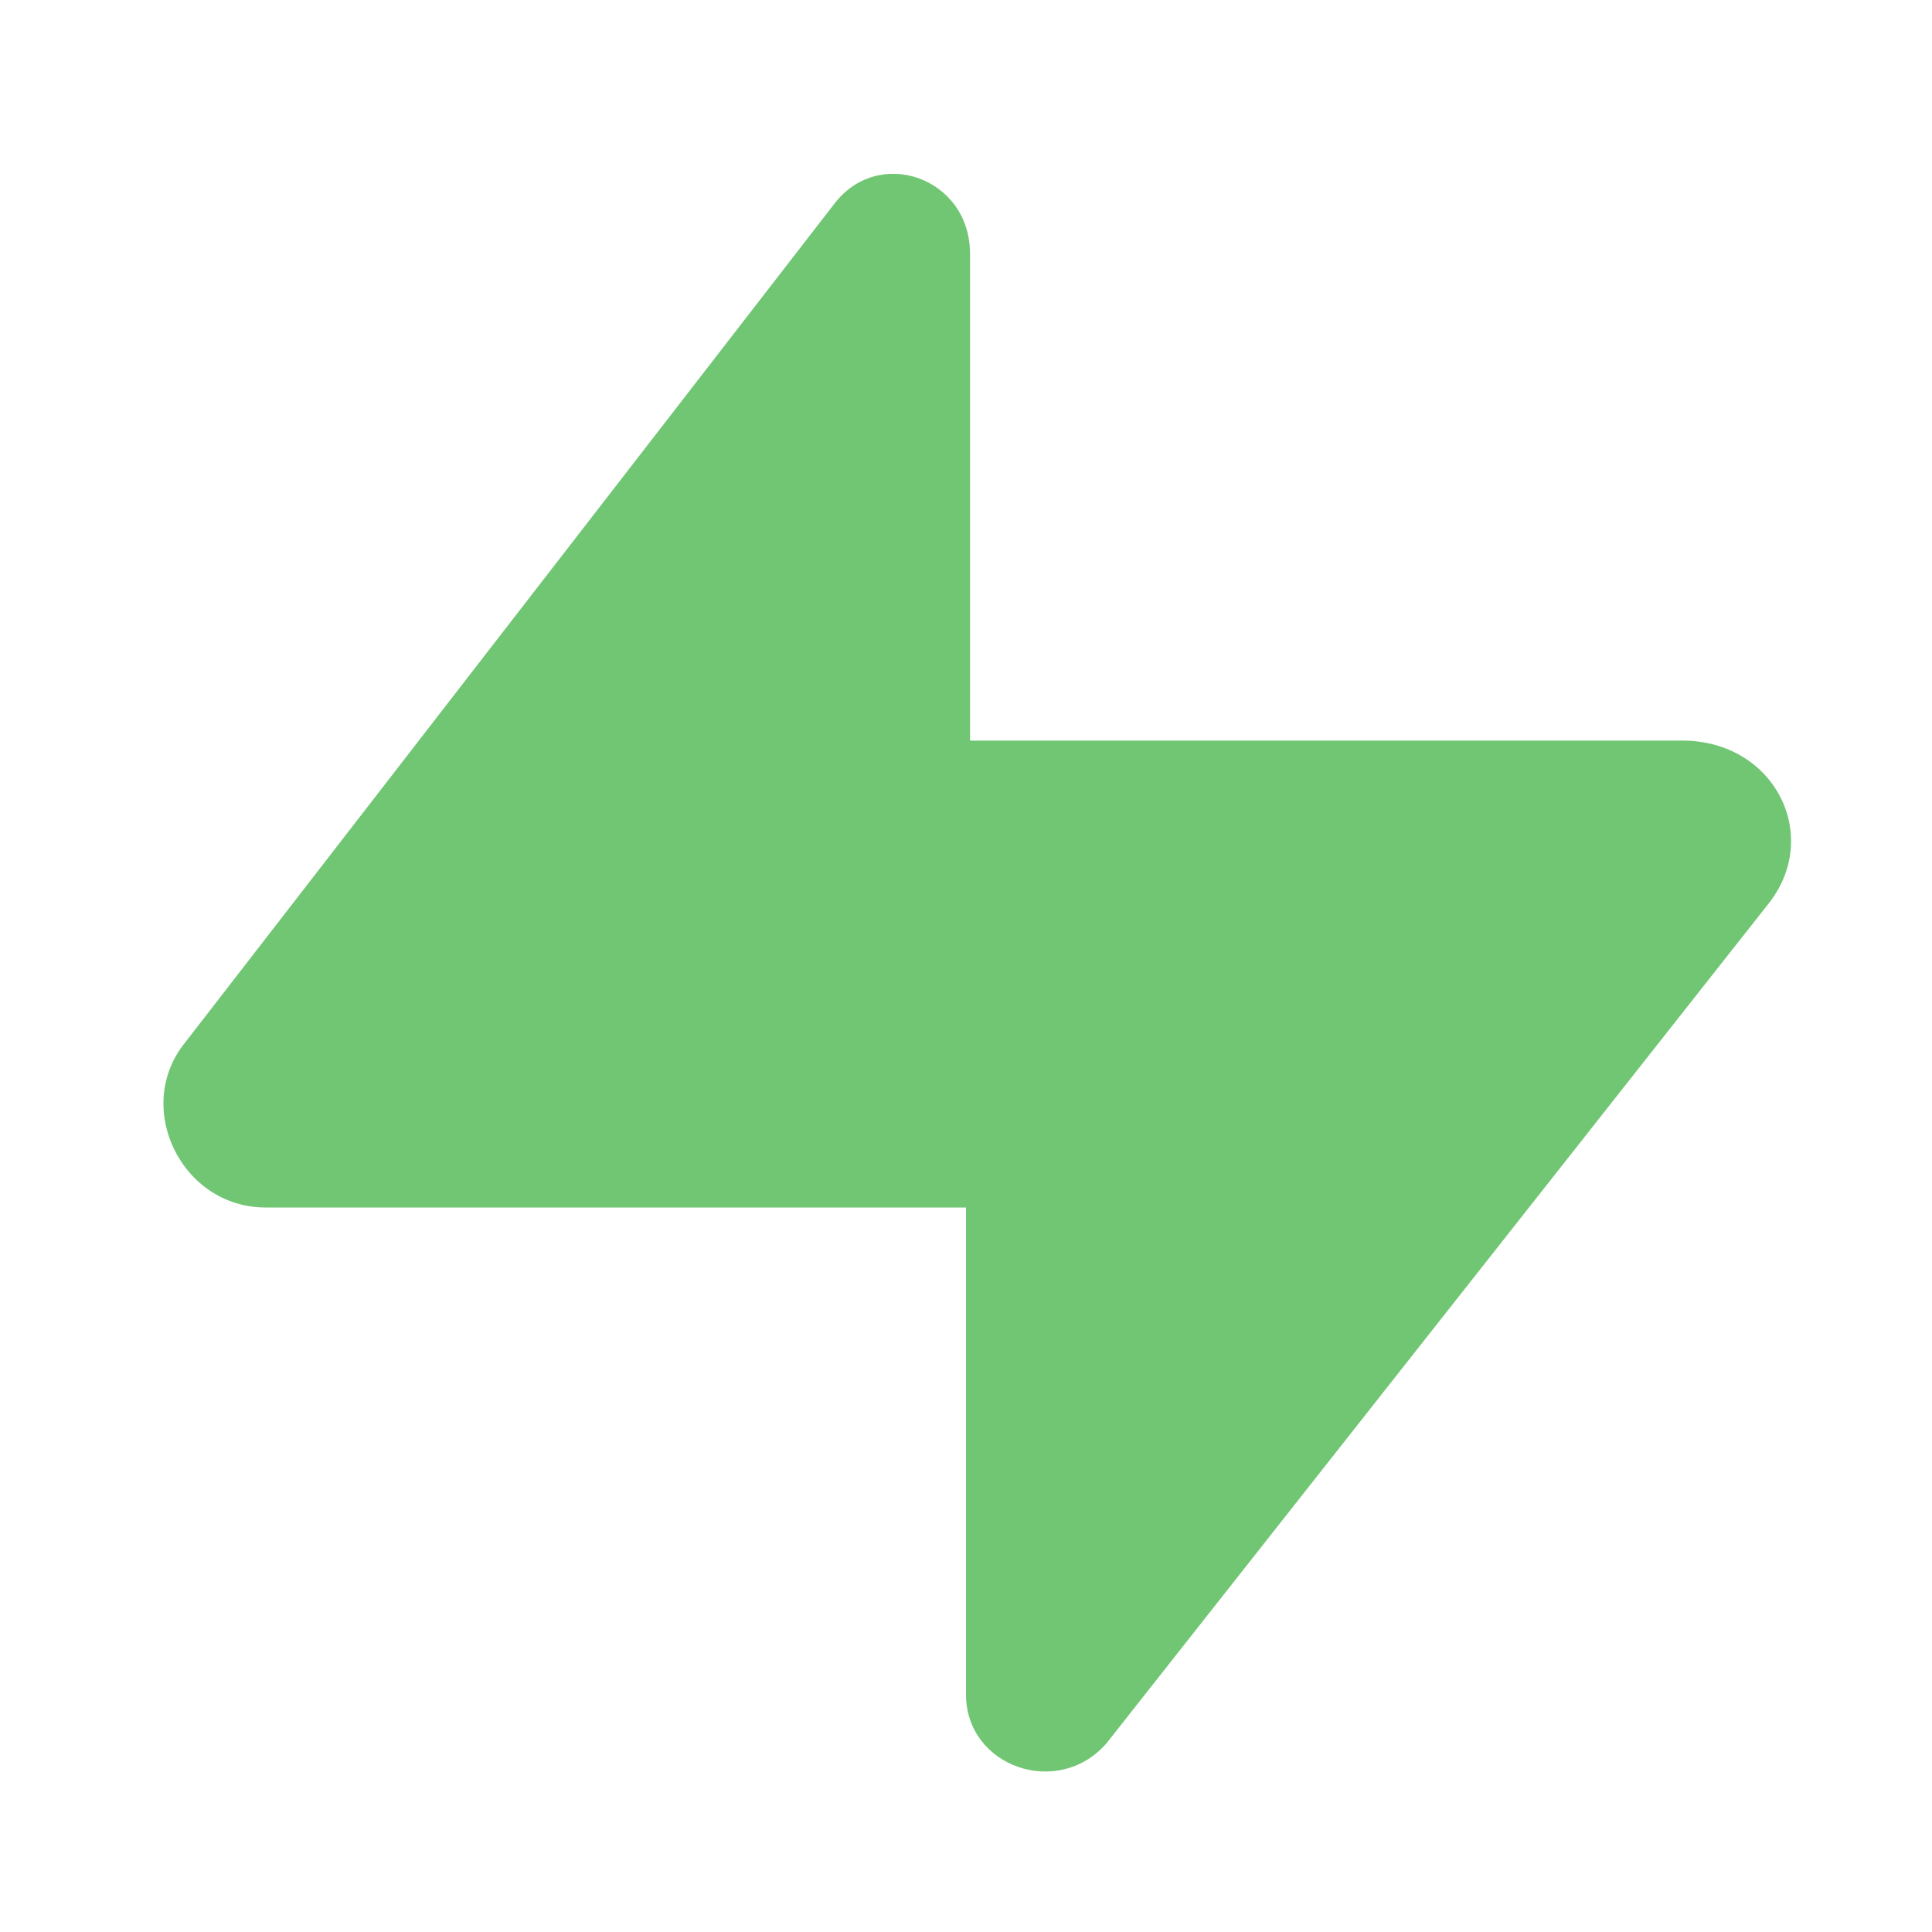
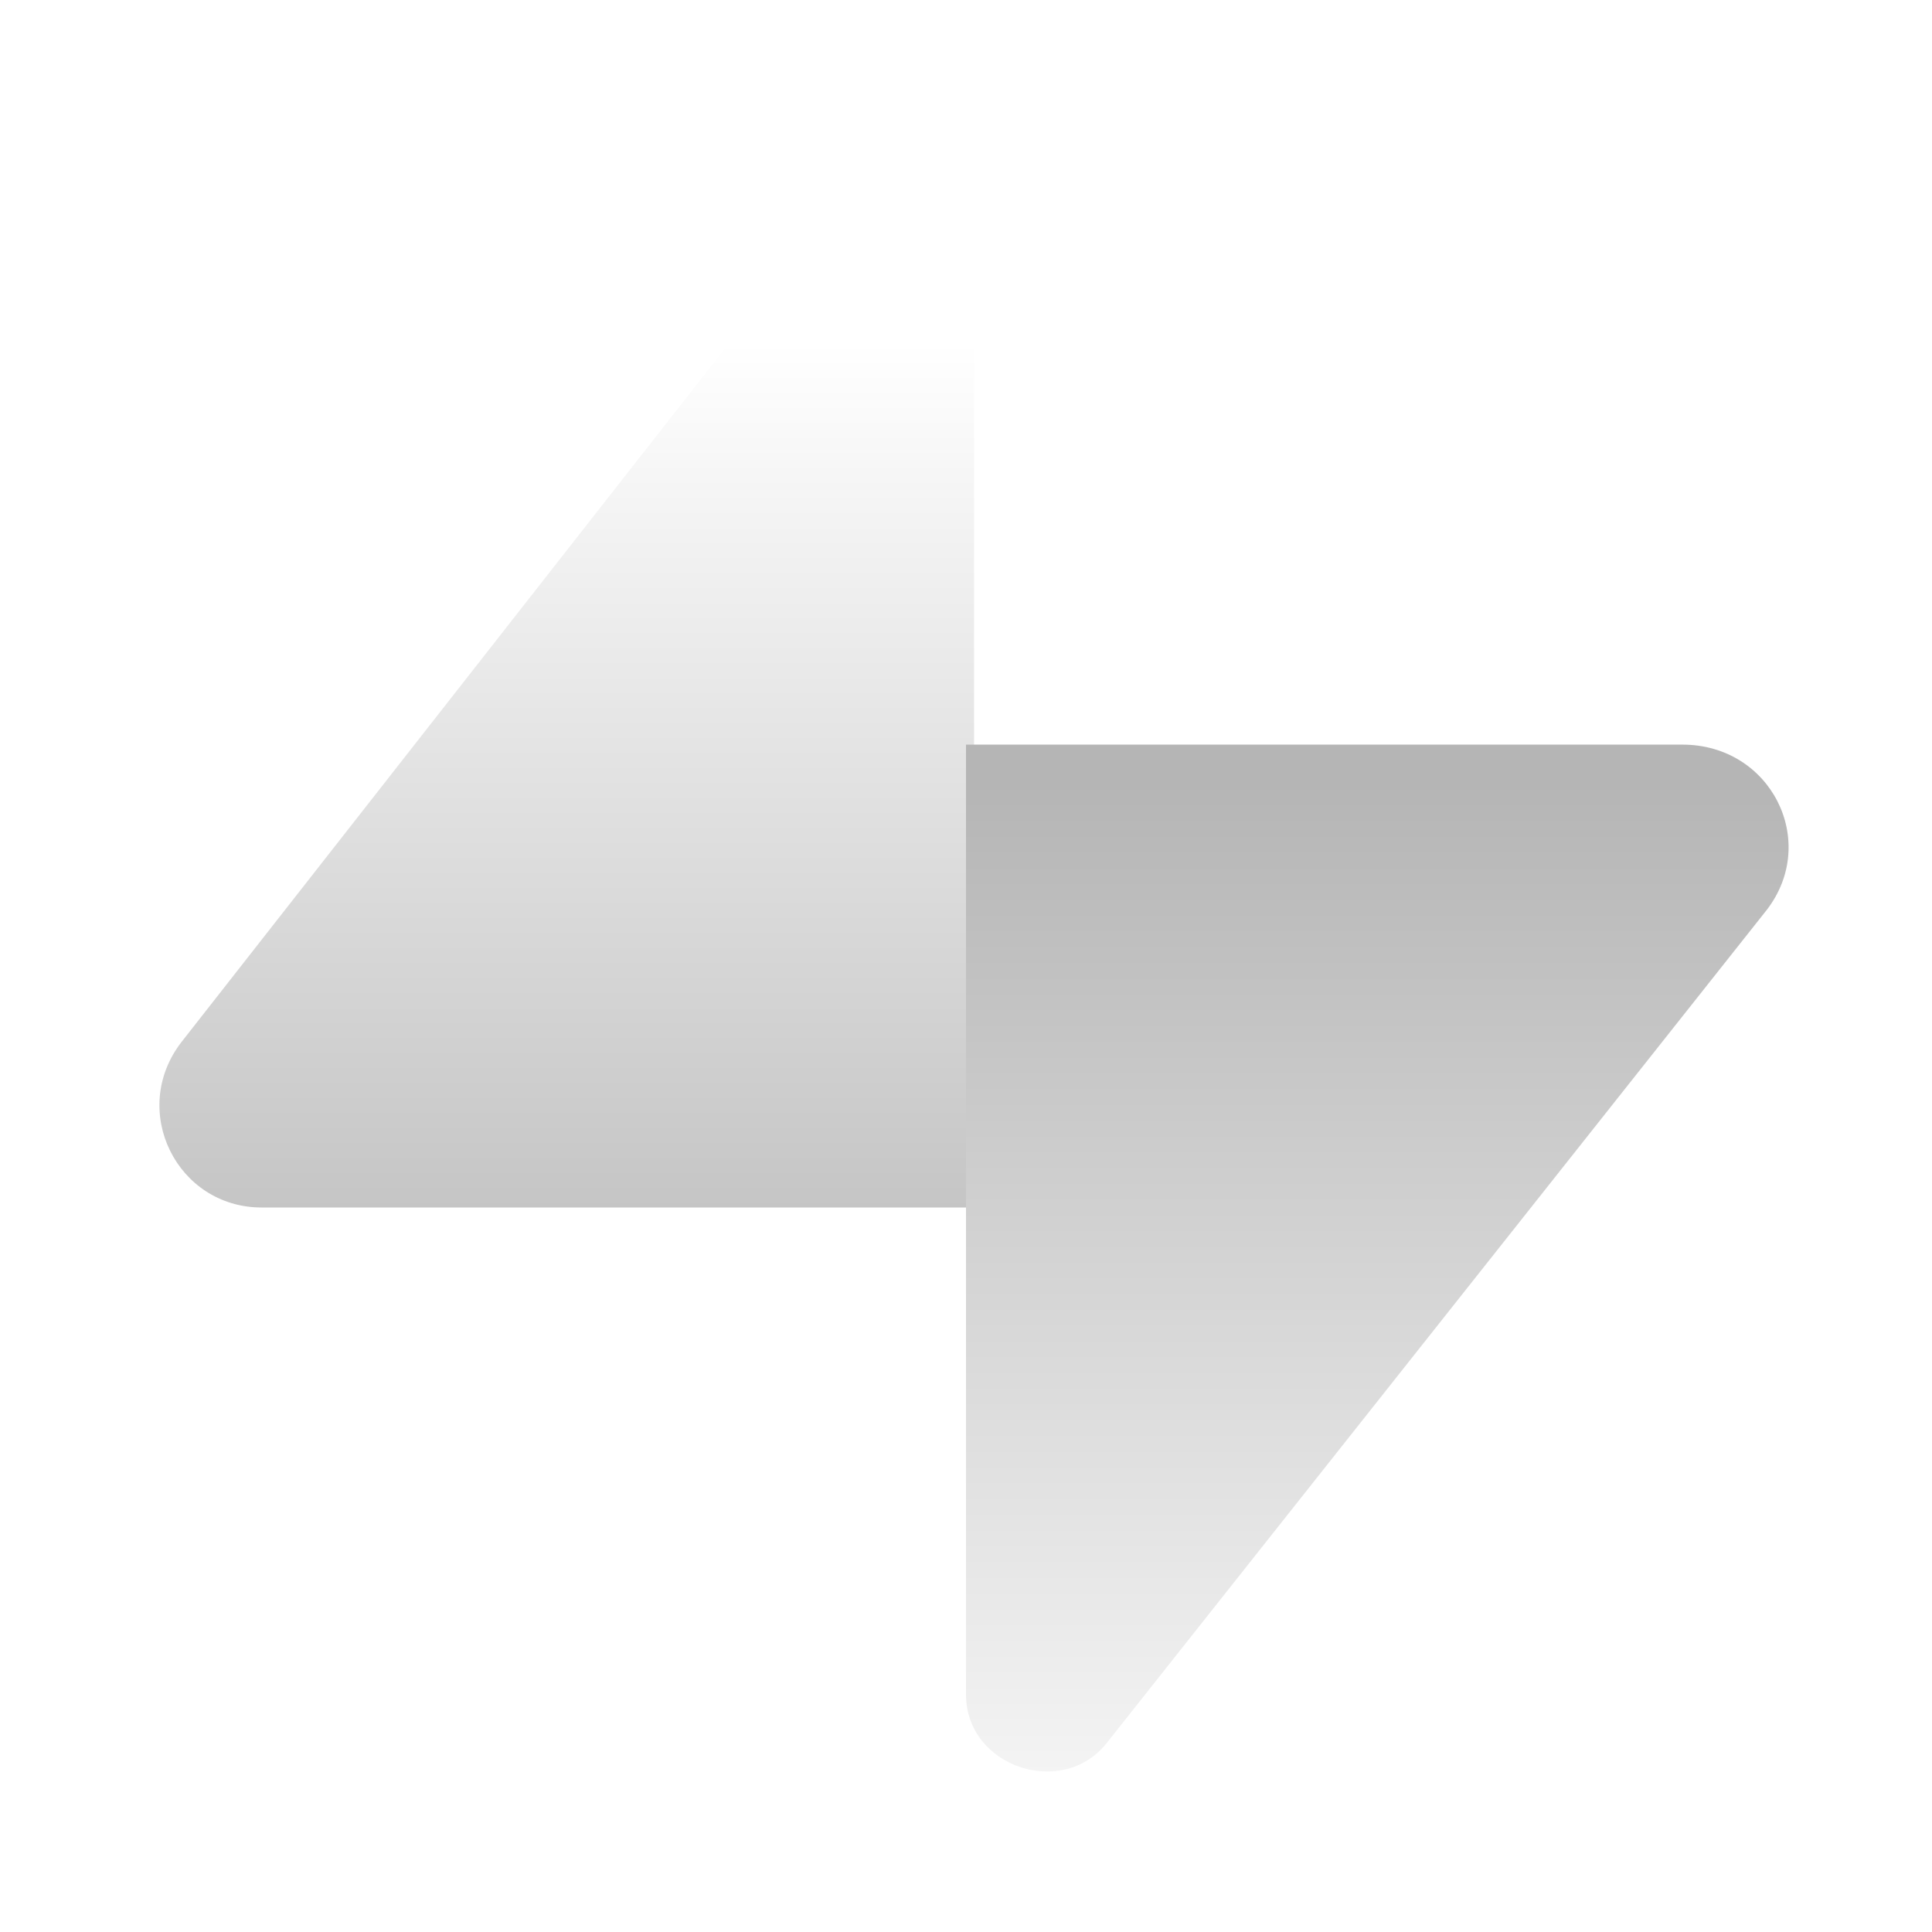
- <svg xmlns="http://www.w3.org/2000/svg" viewBox="0 0 48 48" width="240px" height="240px">
-   <g id="Слой_1">
-     <path fill="#71c674" d="M43.9,22.5L27.5,43.3c-1.2,1.4-3.5,0.6-3.5-1.2V30H6.6c-2.1,0-3.3-2.5-2-4.1L20.7,5.1c1.1-1.5,3.4-0.7,3.4,1.2 v12.1h17.7C44.1,18.4,45.3,20.8,43.9,22.5z" />
+ <svg xmlns="http://www.w3.org/2000/svg" viewBox="0,0,256,256" width="240px" height="240px" fill-rule="nonzero">
+   <defs>
+     <linearGradient x1="14.073" y1="8.468" x2="14.073" y2="36.033" gradientUnits="userSpaceOnUse" id="color-1">
+       <stop offset="0" stop-color="#ffffff" />
+       <stop offset="1" stop-color="#b5b5b5" />
+     </linearGradient>
+     <linearGradient x1="34.249" y1="48.404" x2="34.249" y2="19.425" gradientUnits="userSpaceOnUse" id="color-2">
+       <stop offset="0" stop-color="#ffffff" />
+       <stop offset="1" stop-color="#b5b5b5" />
+     </linearGradient>
+   </defs>
+   <g fill="none" fill-rule="nonzero" stroke="none" stroke-width="1" stroke-linecap="butt" stroke-linejoin="miter" stroke-miterlimit="10" stroke-dasharray="" stroke-dashoffset="0" font-family="none" font-weight="none" font-size="none" text-anchor="none" style="mix-blend-mode: normal">
+     <g transform="scale(5.33333,5.33333)">
+       <g id="Ð¡Ð»Ð¾Ð¹_1">
+         <path d="M24.2,30v-23.7c0,-1.8 -2.3,-2.6 -3.4,-1.2l-16.3,20.8c-1.3,1.7 -0.1,4.1 2,4.1z" fill="url(#color-1)" />
+         <path d="M24,18.4v23.7c0,1.8 2.4,2.6 3.5,1.2l16.4,-20.7c1.3,-1.7 0.1,-4.1 -2.1,-4.1h-17.8z" fill="url(#color-2)" />
+       </g>
+     </g>
  </g>
</svg>
